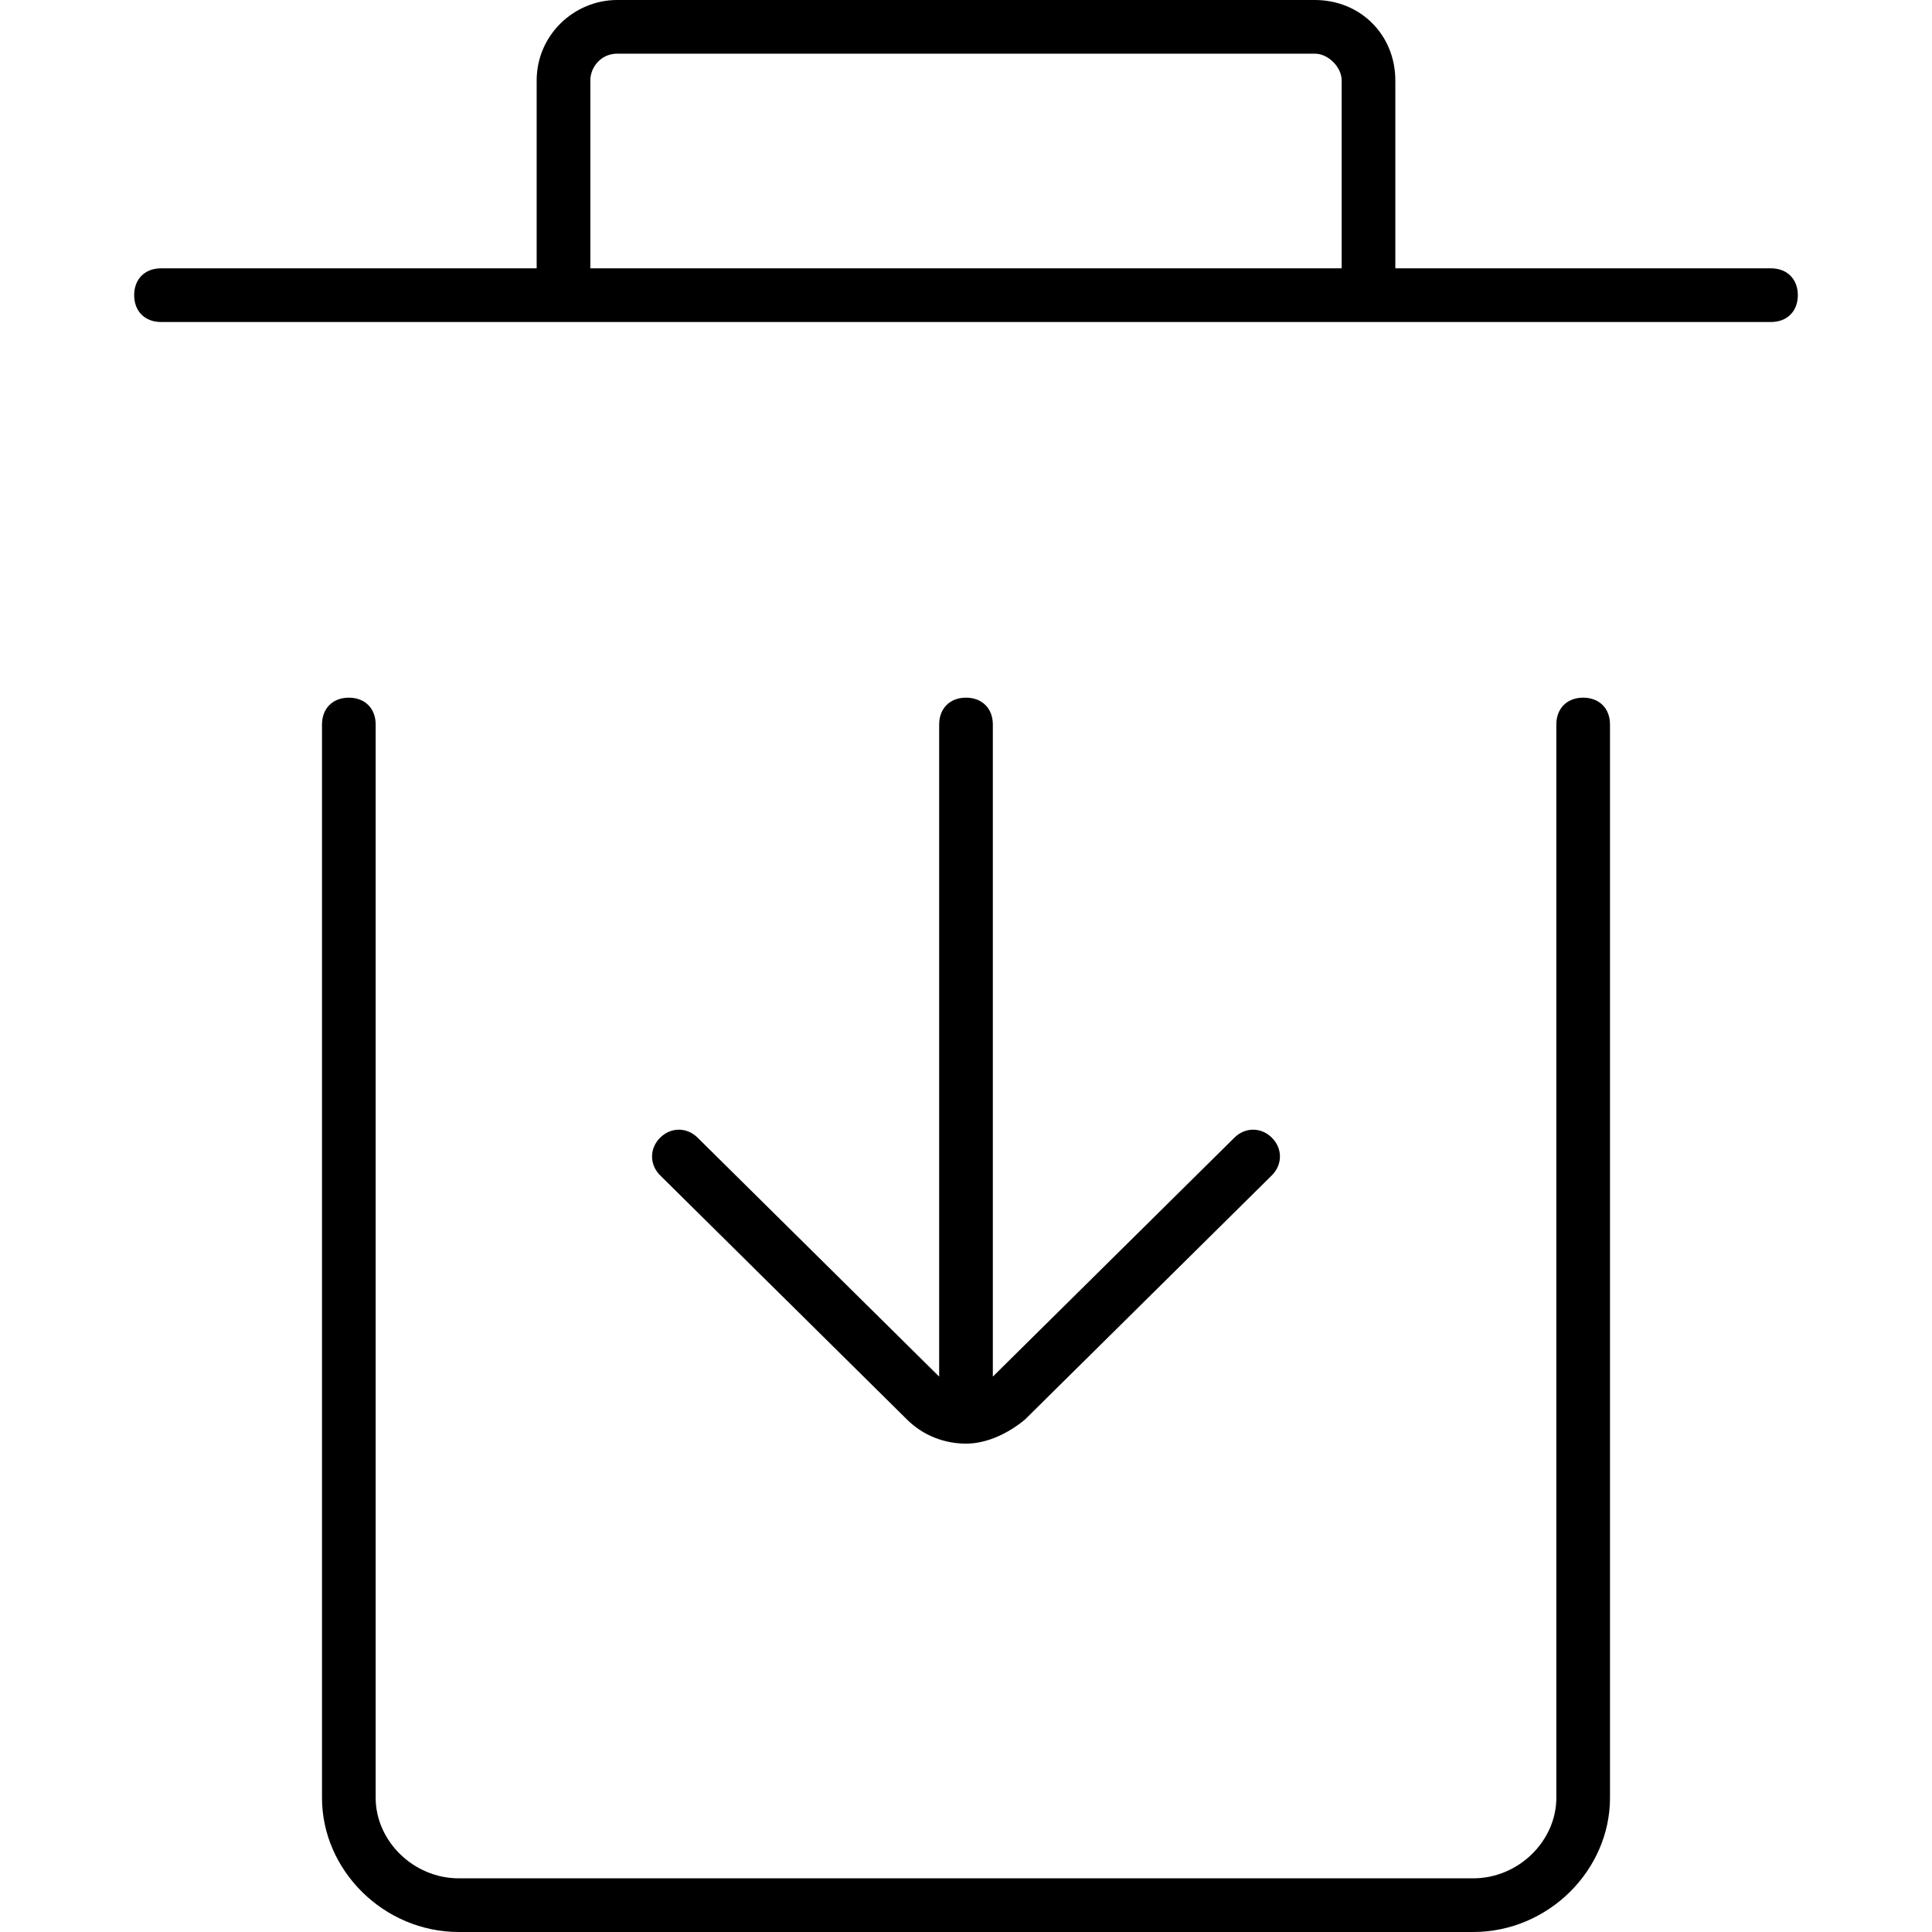
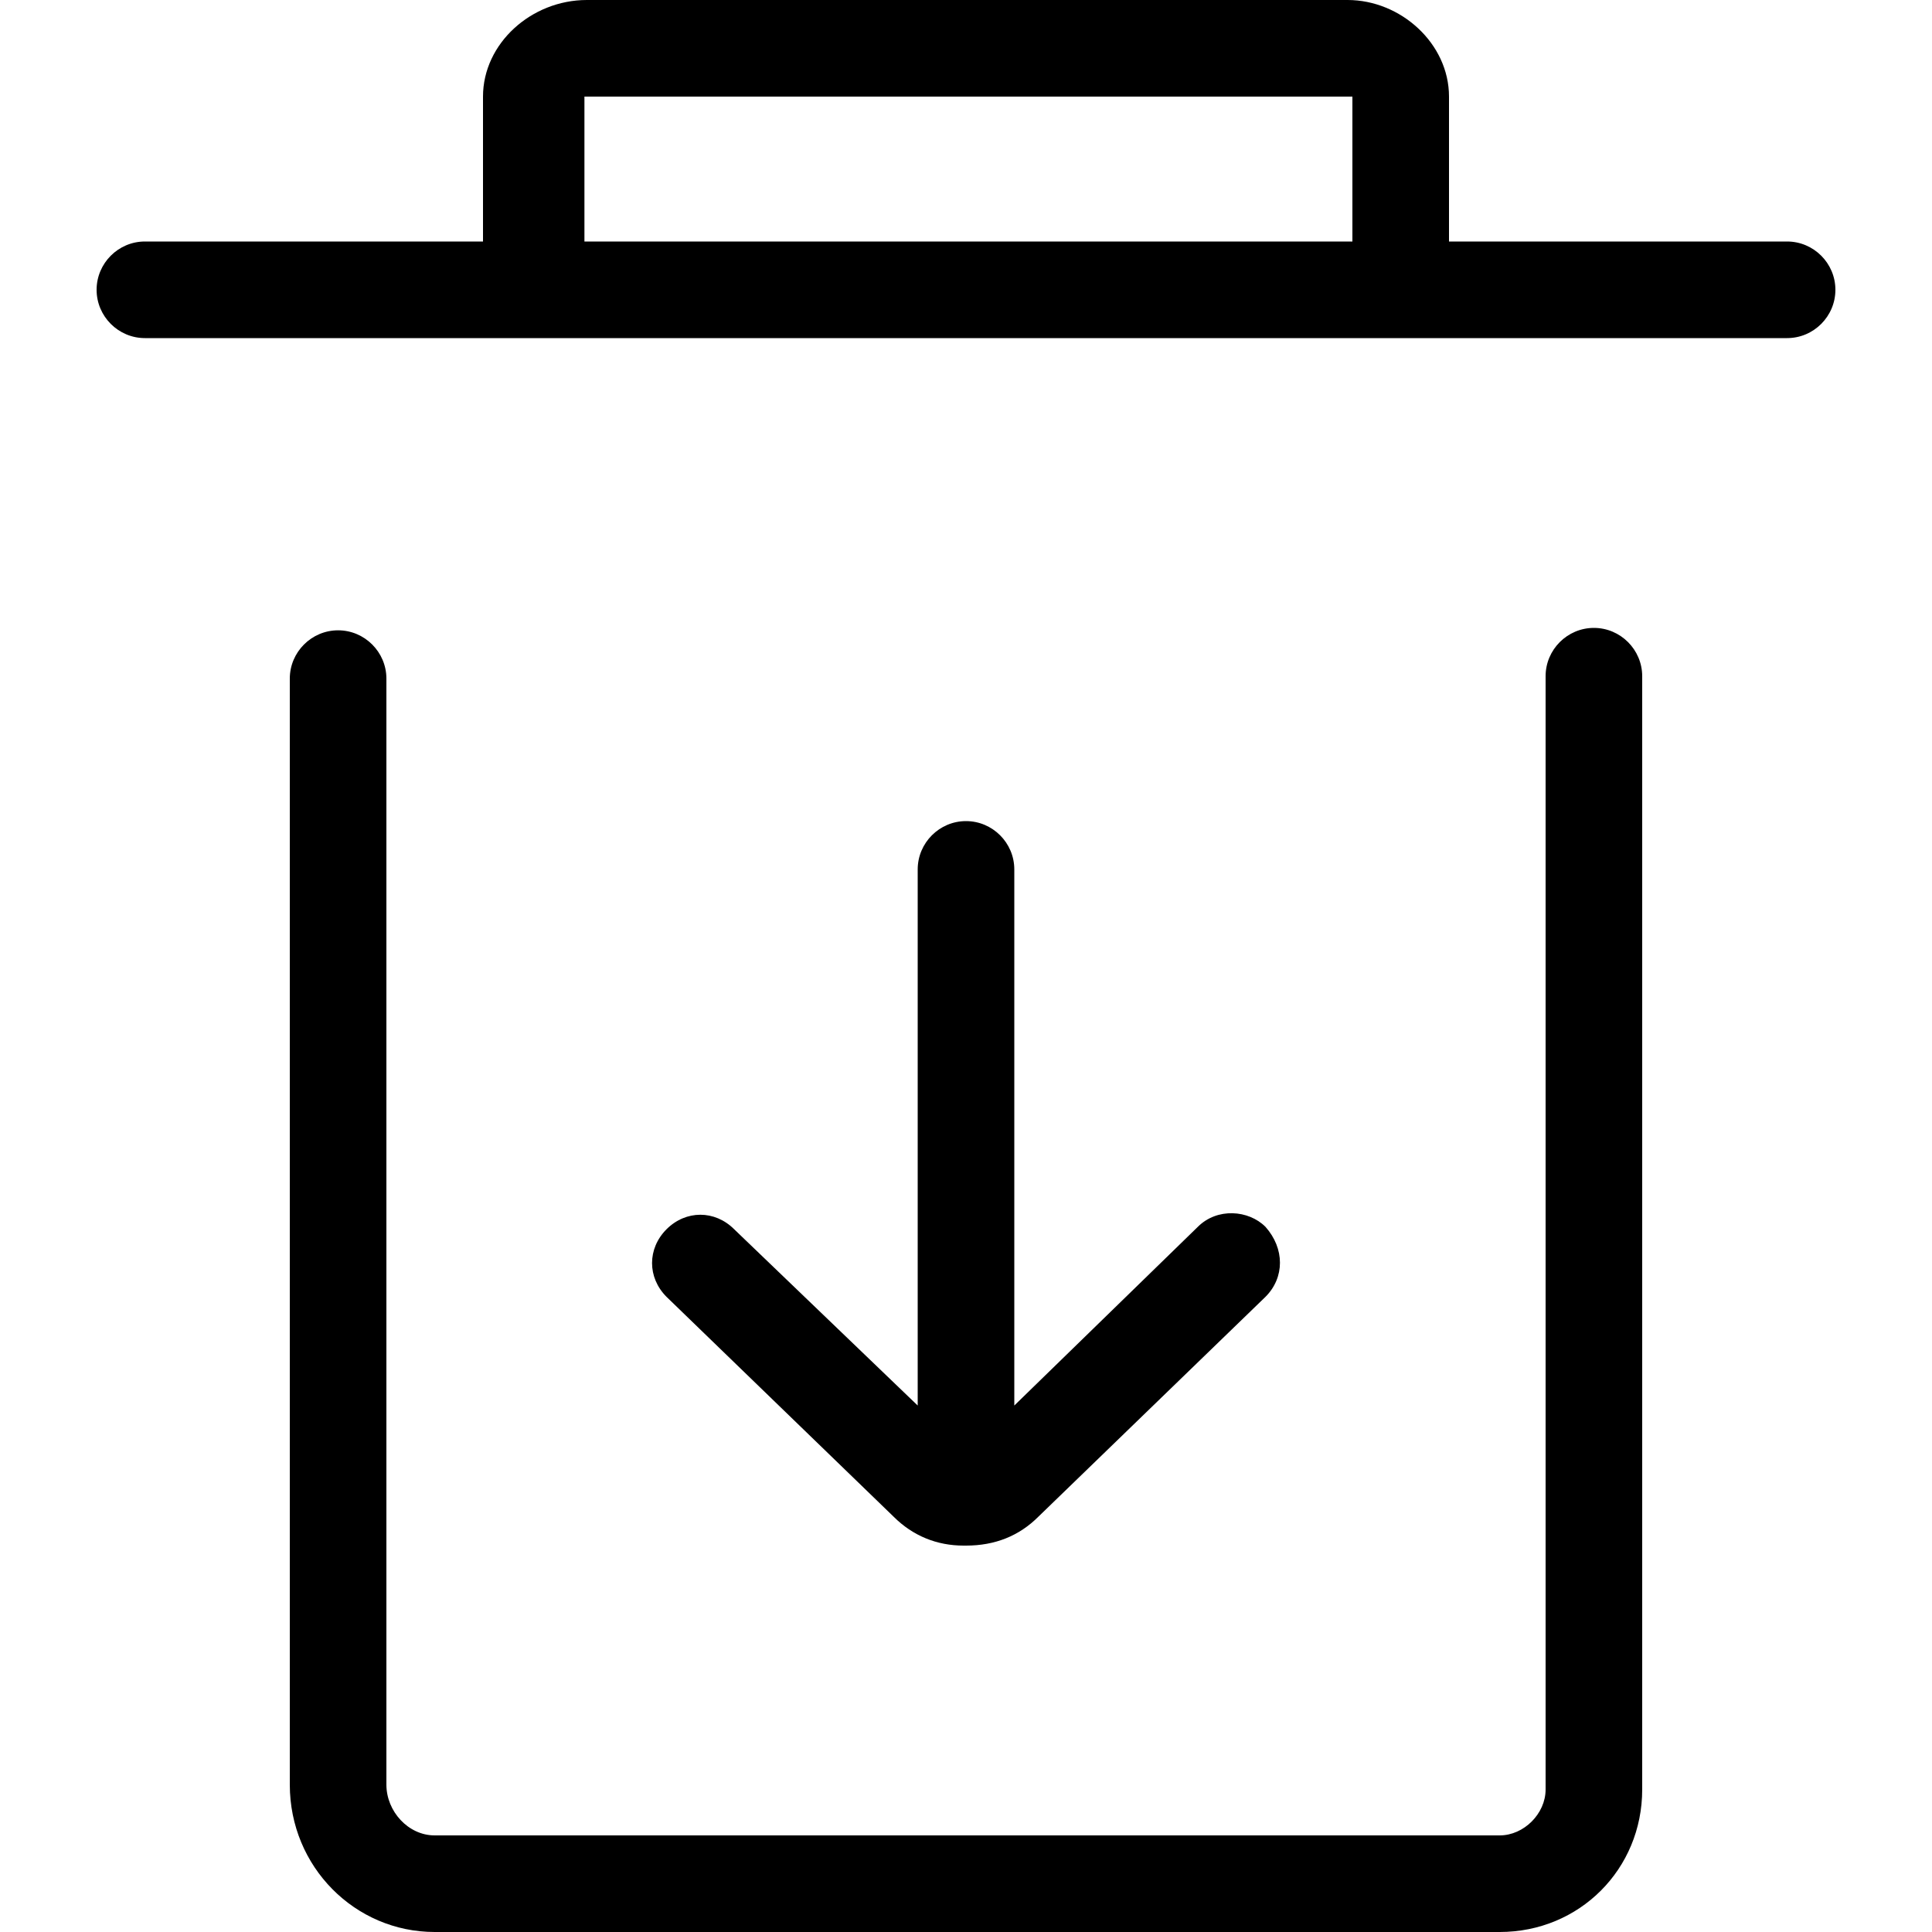
- <svg xmlns="http://www.w3.org/2000/svg" version="1.1" id="Layer_1" x="0px" y="0px" viewBox="0 0 72 72" style="enable-background:new 0 0 72 72;" xml:space="preserve">
-   <path d="M54.9,72H17.1c-2.8,0-5.1-2.3-5.1-5V27c0-0.6,0.4-1,1-1s1,0.4,1,1v40c0,1.6,1.4,3,3.1,3h37.8c1.7,0,3.1-1.4,3.1-3V27  c0-0.6,0.4-1,1-1s1,0.4,1,1v40C60,69.7,57.7,72,54.9,72z M51,12c-0.6,0-1-0.4-1-1V3c0-0.5-0.5-1-1-1H23c-0.6,0-1,0.5-1,1v8  c0,0.6-0.4,1-1,1s-1-0.4-1-1V3c0-1.7,1.4-3,3-3h26c1.7,0,3,1.3,3,3v8C52,11.6,51.6,12,51,12z M66,12H6c-0.6,0-1-0.4-1-1s0.4-1,1-1  h60c0.6,0,1,0.4,1,1S66.6,12,66,12z M36,53.8c-0.8,0-1.6-0.3-2.2-0.9l-9.2-9.1c-0.4-0.4-0.4-1,0-1.4c0.4-0.4,1-0.4,1.4,0l9.2,9.1  c0.4,0.4,1.2,0.4,1.6,0l9.2-9.1c0.4-0.4,1-0.4,1.4,0c0.4,0.4,0.4,1,0,1.4l-9.2,9.1C37.6,53.4,36.8,53.8,36,53.8z M36,53  c-0.6,0-1-0.4-1-1V27c0-0.6,0.4-1,1-1s1,0.4,1,1v25C37,52.6,36.6,53,36,53z" />
+ <svg xmlns="http://www.w3.org/2000/svg" viewBox="0 0 80 80">
+   <path d="M74 10H60V4c0-2.2-2-4-4.2-4H24.3C22 0 20 1.8 20 4v6H6c-1.1 0-2 .9-2 2s.9 2 2 2h68c1.1 0 2-.9 2-2s-.9-2-2-2zm-49.8 0V4H56v6H24.2zm37.9 70H18c-3.3 0-6-2.7-6-6.1V28.1c0-1.1.9-2 2-2s2 .9 2 2v45.8c0 1.1.9 2.1 2 2.1h44.1c1 0 1.9-.9 1.9-1.9V28c0-1.1.9-2 2-2s2 .9 2 2v46.1c0 3.3-2.6 5.9-5.9 5.9zm-9.7-26.3L43 62.8c-.8.8-1.8 1.2-3 1.2h-.1c-1.1 0-2.1-.4-2.9-1.2l-9.4-9.1c-.8-.8-.8-2 0-2.8.8-.8 2-.8 2.8 0l7.6 7.3V36c0-1.1.9-2 2-2s2 .9 2 2v22.2l7.6-7.4c.8-.8 2.1-.7 2.8 0 .8.9.8 2.1 0 2.9z" />
</svg>
